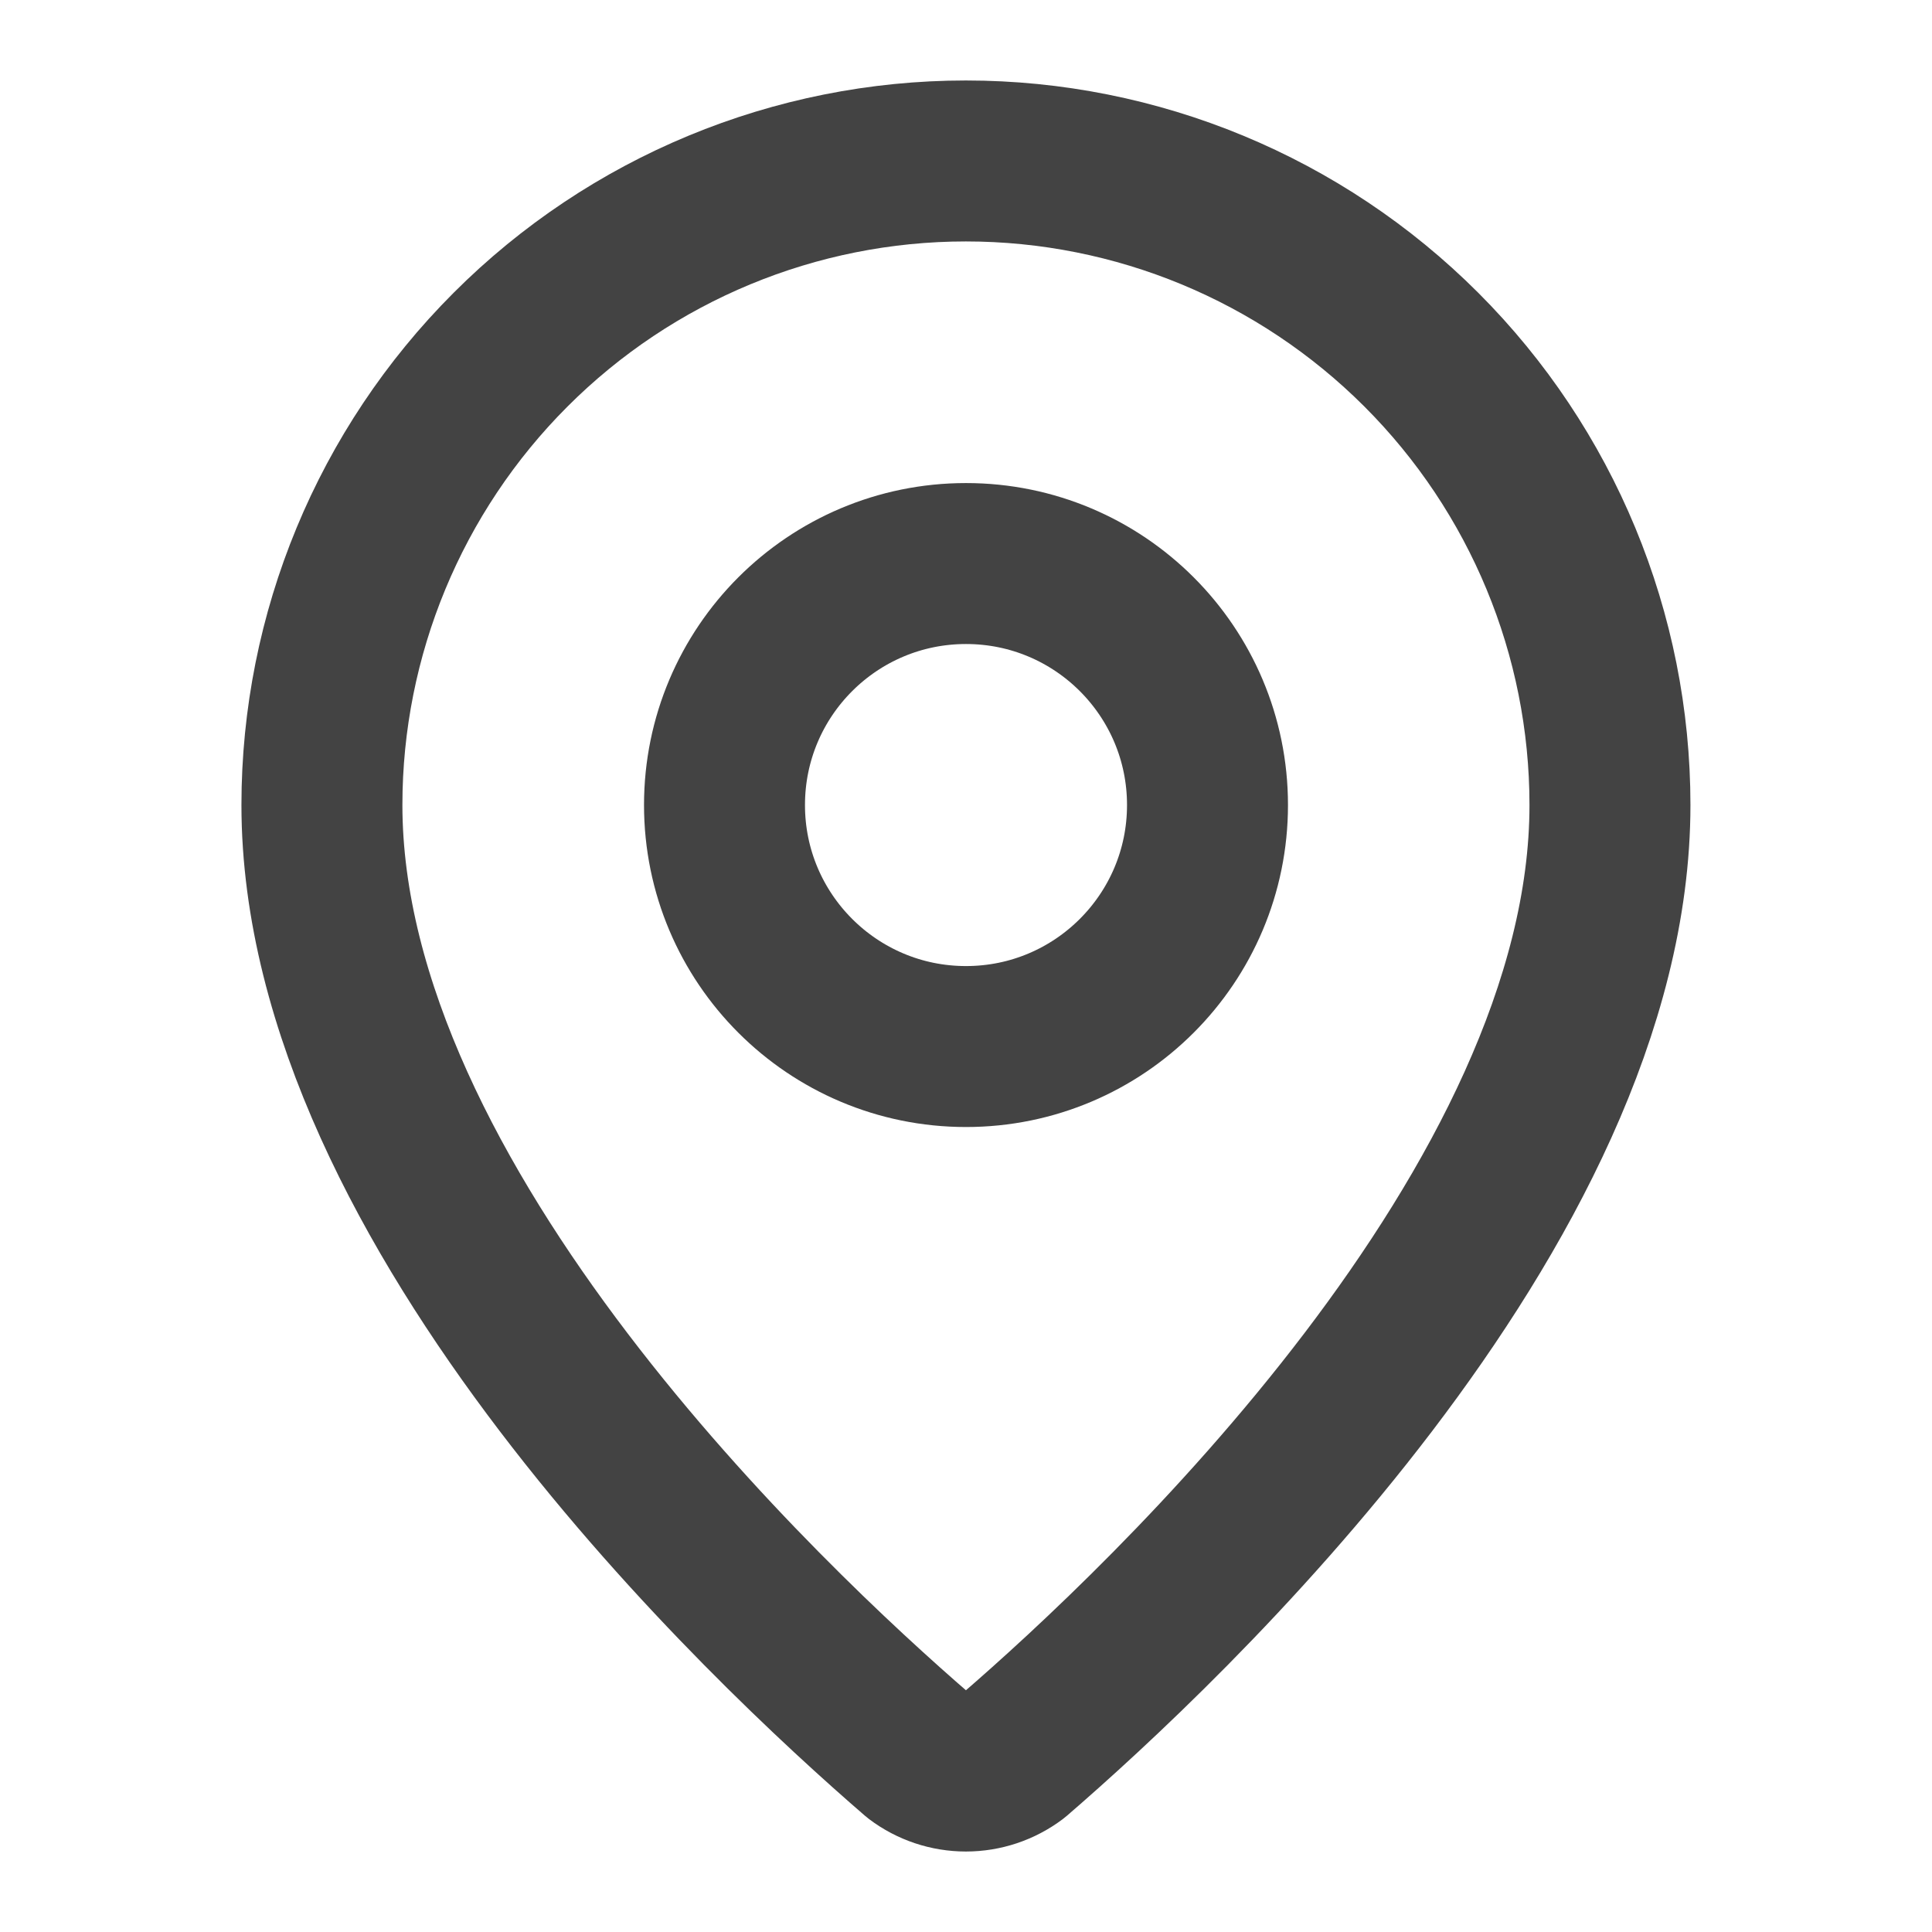
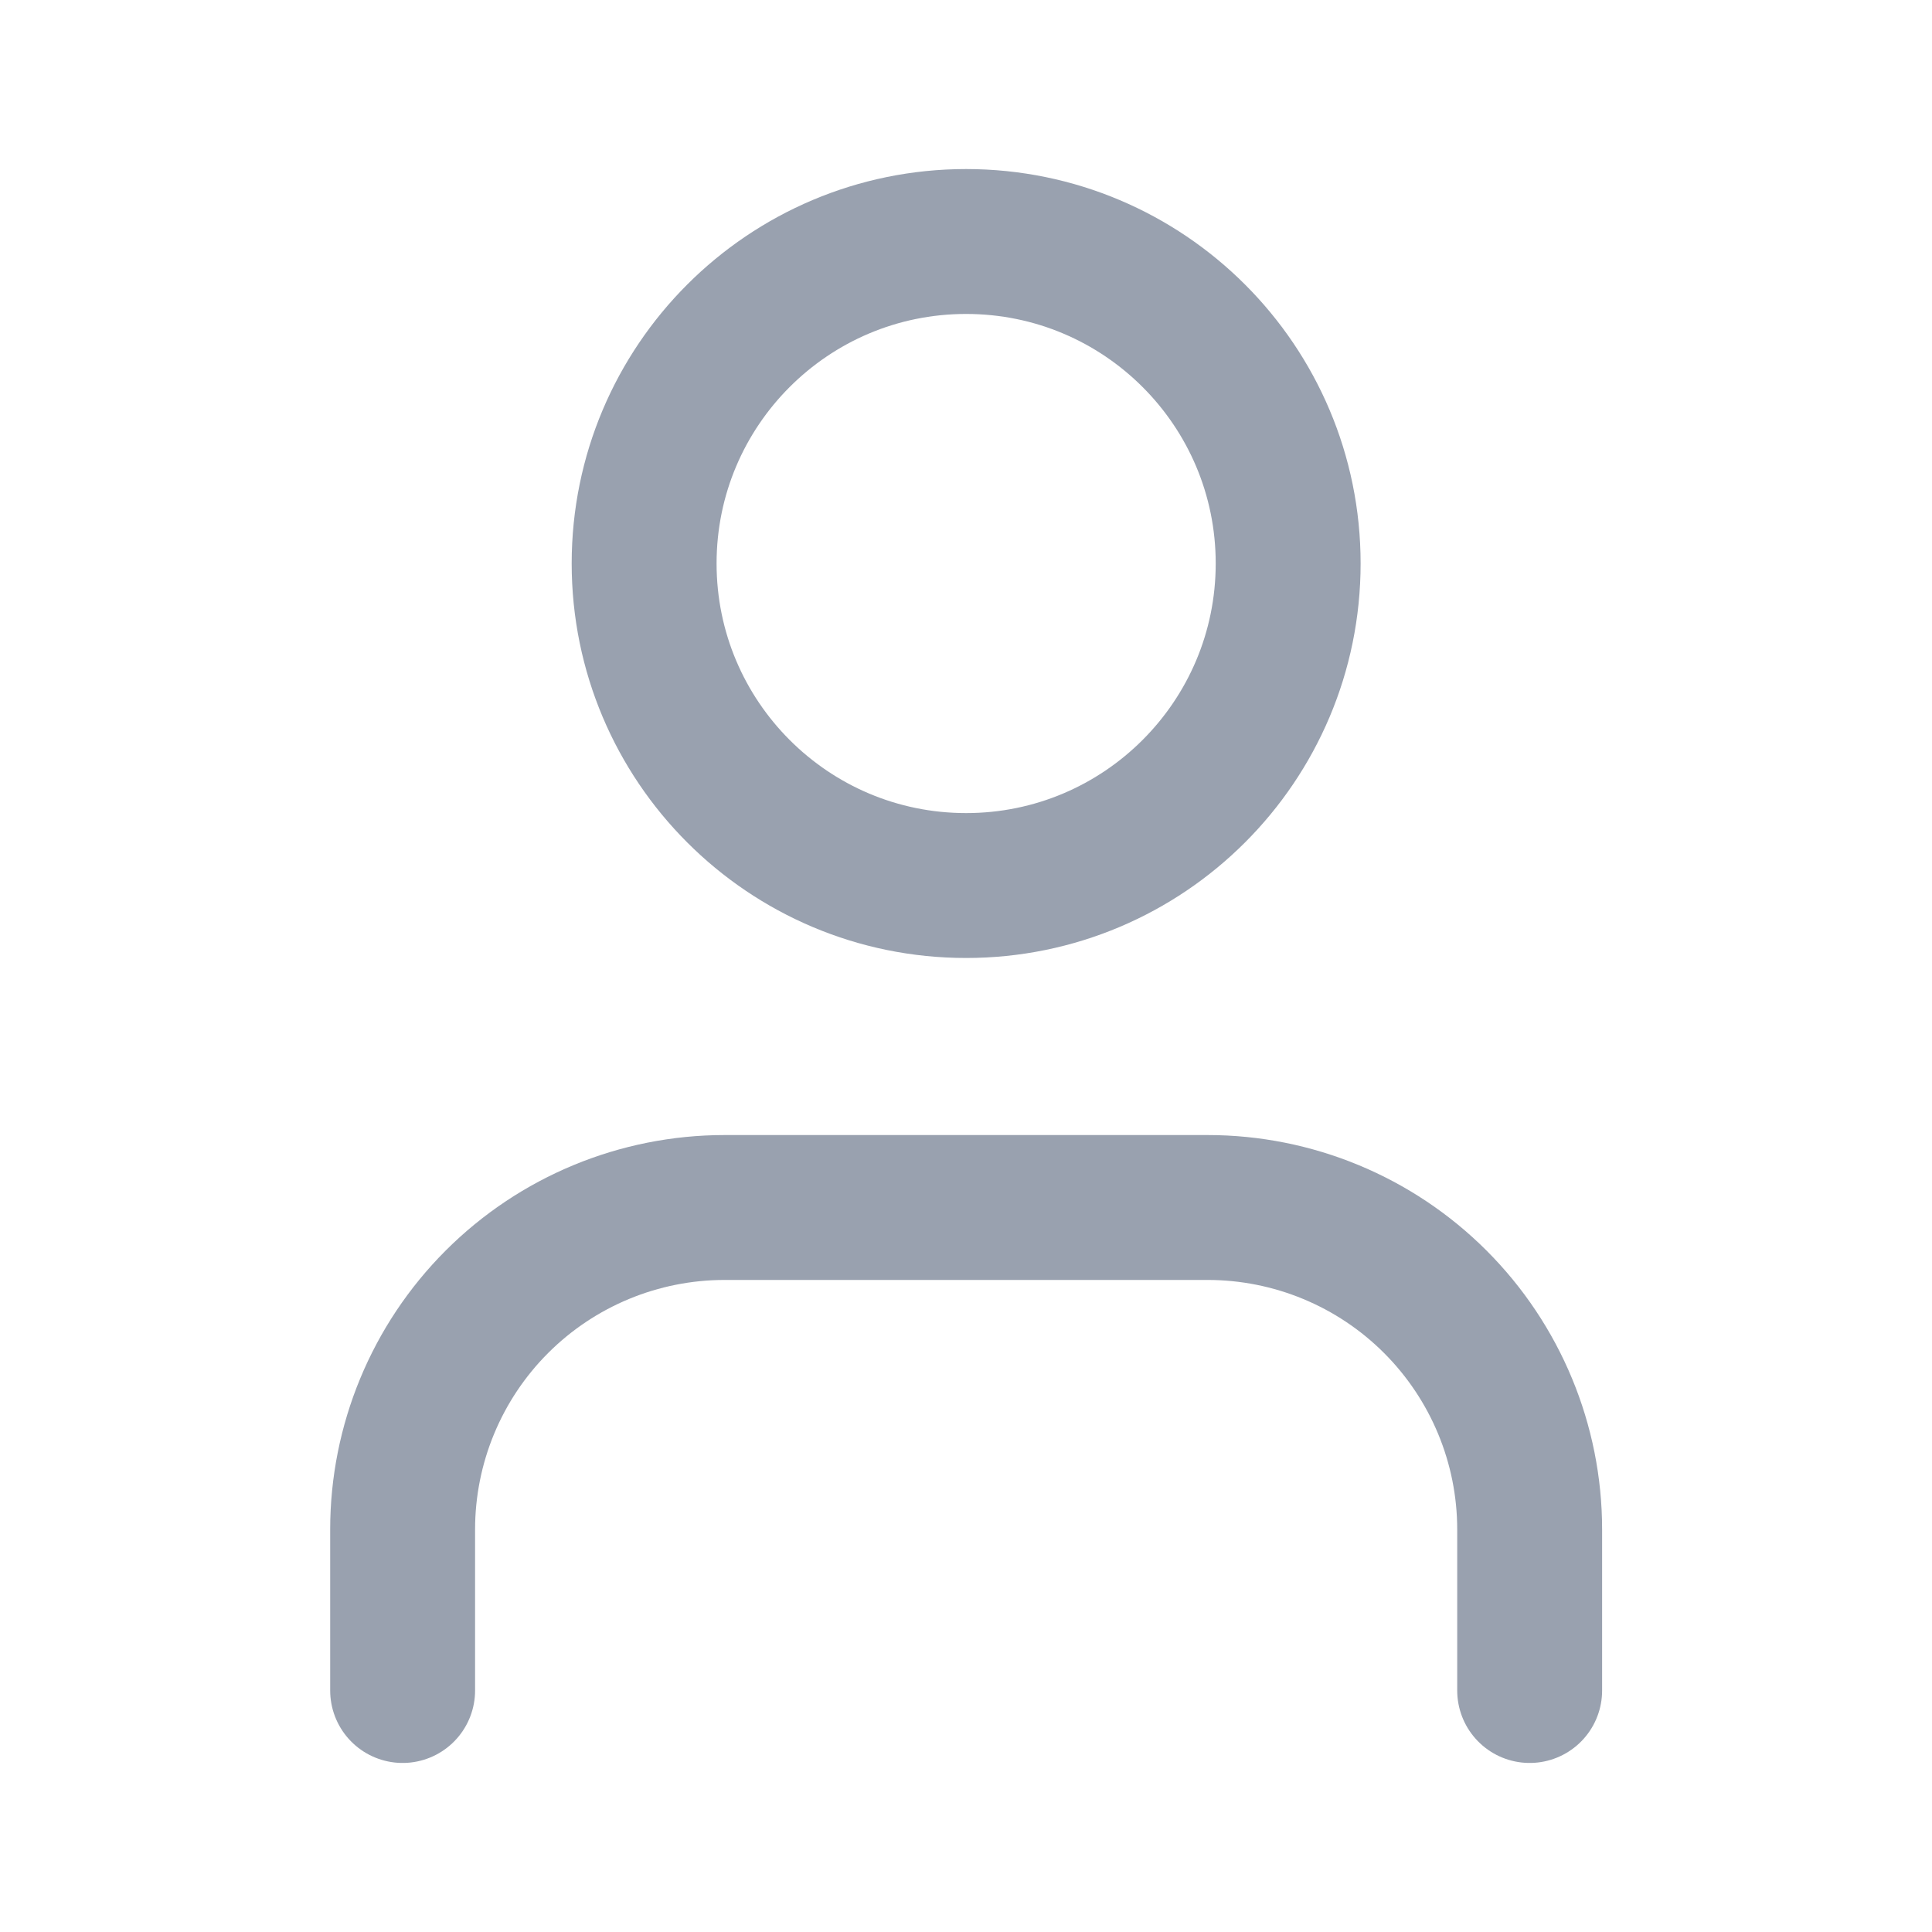
- <svg xmlns="http://www.w3.org/2000/svg" width="16" height="16" viewBox="0 0 16 16" fill="none">
-   <path d="M13.333 6.667C13.333 9.995 9.64 13.462 8.4 14.533C8.284 14.62 8.144 14.667 7.999 14.667C7.855 14.667 7.714 14.62 7.599 14.533C6.359 13.462 2.666 9.995 2.666 6.667C2.666 5.252 3.228 3.896 4.228 2.896C5.228 1.895 6.585 1.333 7.999 1.333C9.414 1.333 10.77 1.895 11.771 2.896C12.771 3.896 13.333 5.252 13.333 6.667Z" stroke="#434343" stroke-width="1.333" stroke-linecap="round" stroke-linejoin="round" />
-   <path d="M8 8.667C9.105 8.667 10 7.771 10 6.667C10 5.562 9.105 4.667 8 4.667C6.895 4.667 6 5.562 6 6.667C6 7.771 6.895 8.667 8 8.667Z" stroke="#434343" stroke-width="1.333" stroke-linecap="round" stroke-linejoin="round" />
+ <svg xmlns="http://www.w3.org/2000/svg" width="20" height="20" viewBox="0 0 20 20" fill="none">
+   <path d="M15.835 17.5V15.833C15.835 14.949 15.483 14.101 14.858 13.476C14.233 12.851 13.385 12.5 12.501 12.5H7.501C6.617 12.5 5.769 12.851 5.144 13.476C4.519 14.101 4.168 14.949 4.168 15.833V17.5" stroke="#99A1AF" stroke-width="1.5" stroke-linecap="round" stroke-linejoin="round" />
+   <path d="M10.001 9.167C11.842 9.167 13.335 7.674 13.335 5.833C13.335 3.992 11.842 2.5 10.001 2.5C8.16 2.5 6.668 3.992 6.668 5.833C6.668 7.674 8.16 9.167 10.001 9.167Z" stroke="#99A1AF" stroke-width="1.5" stroke-linecap="round" stroke-linejoin="round" />
</svg>
